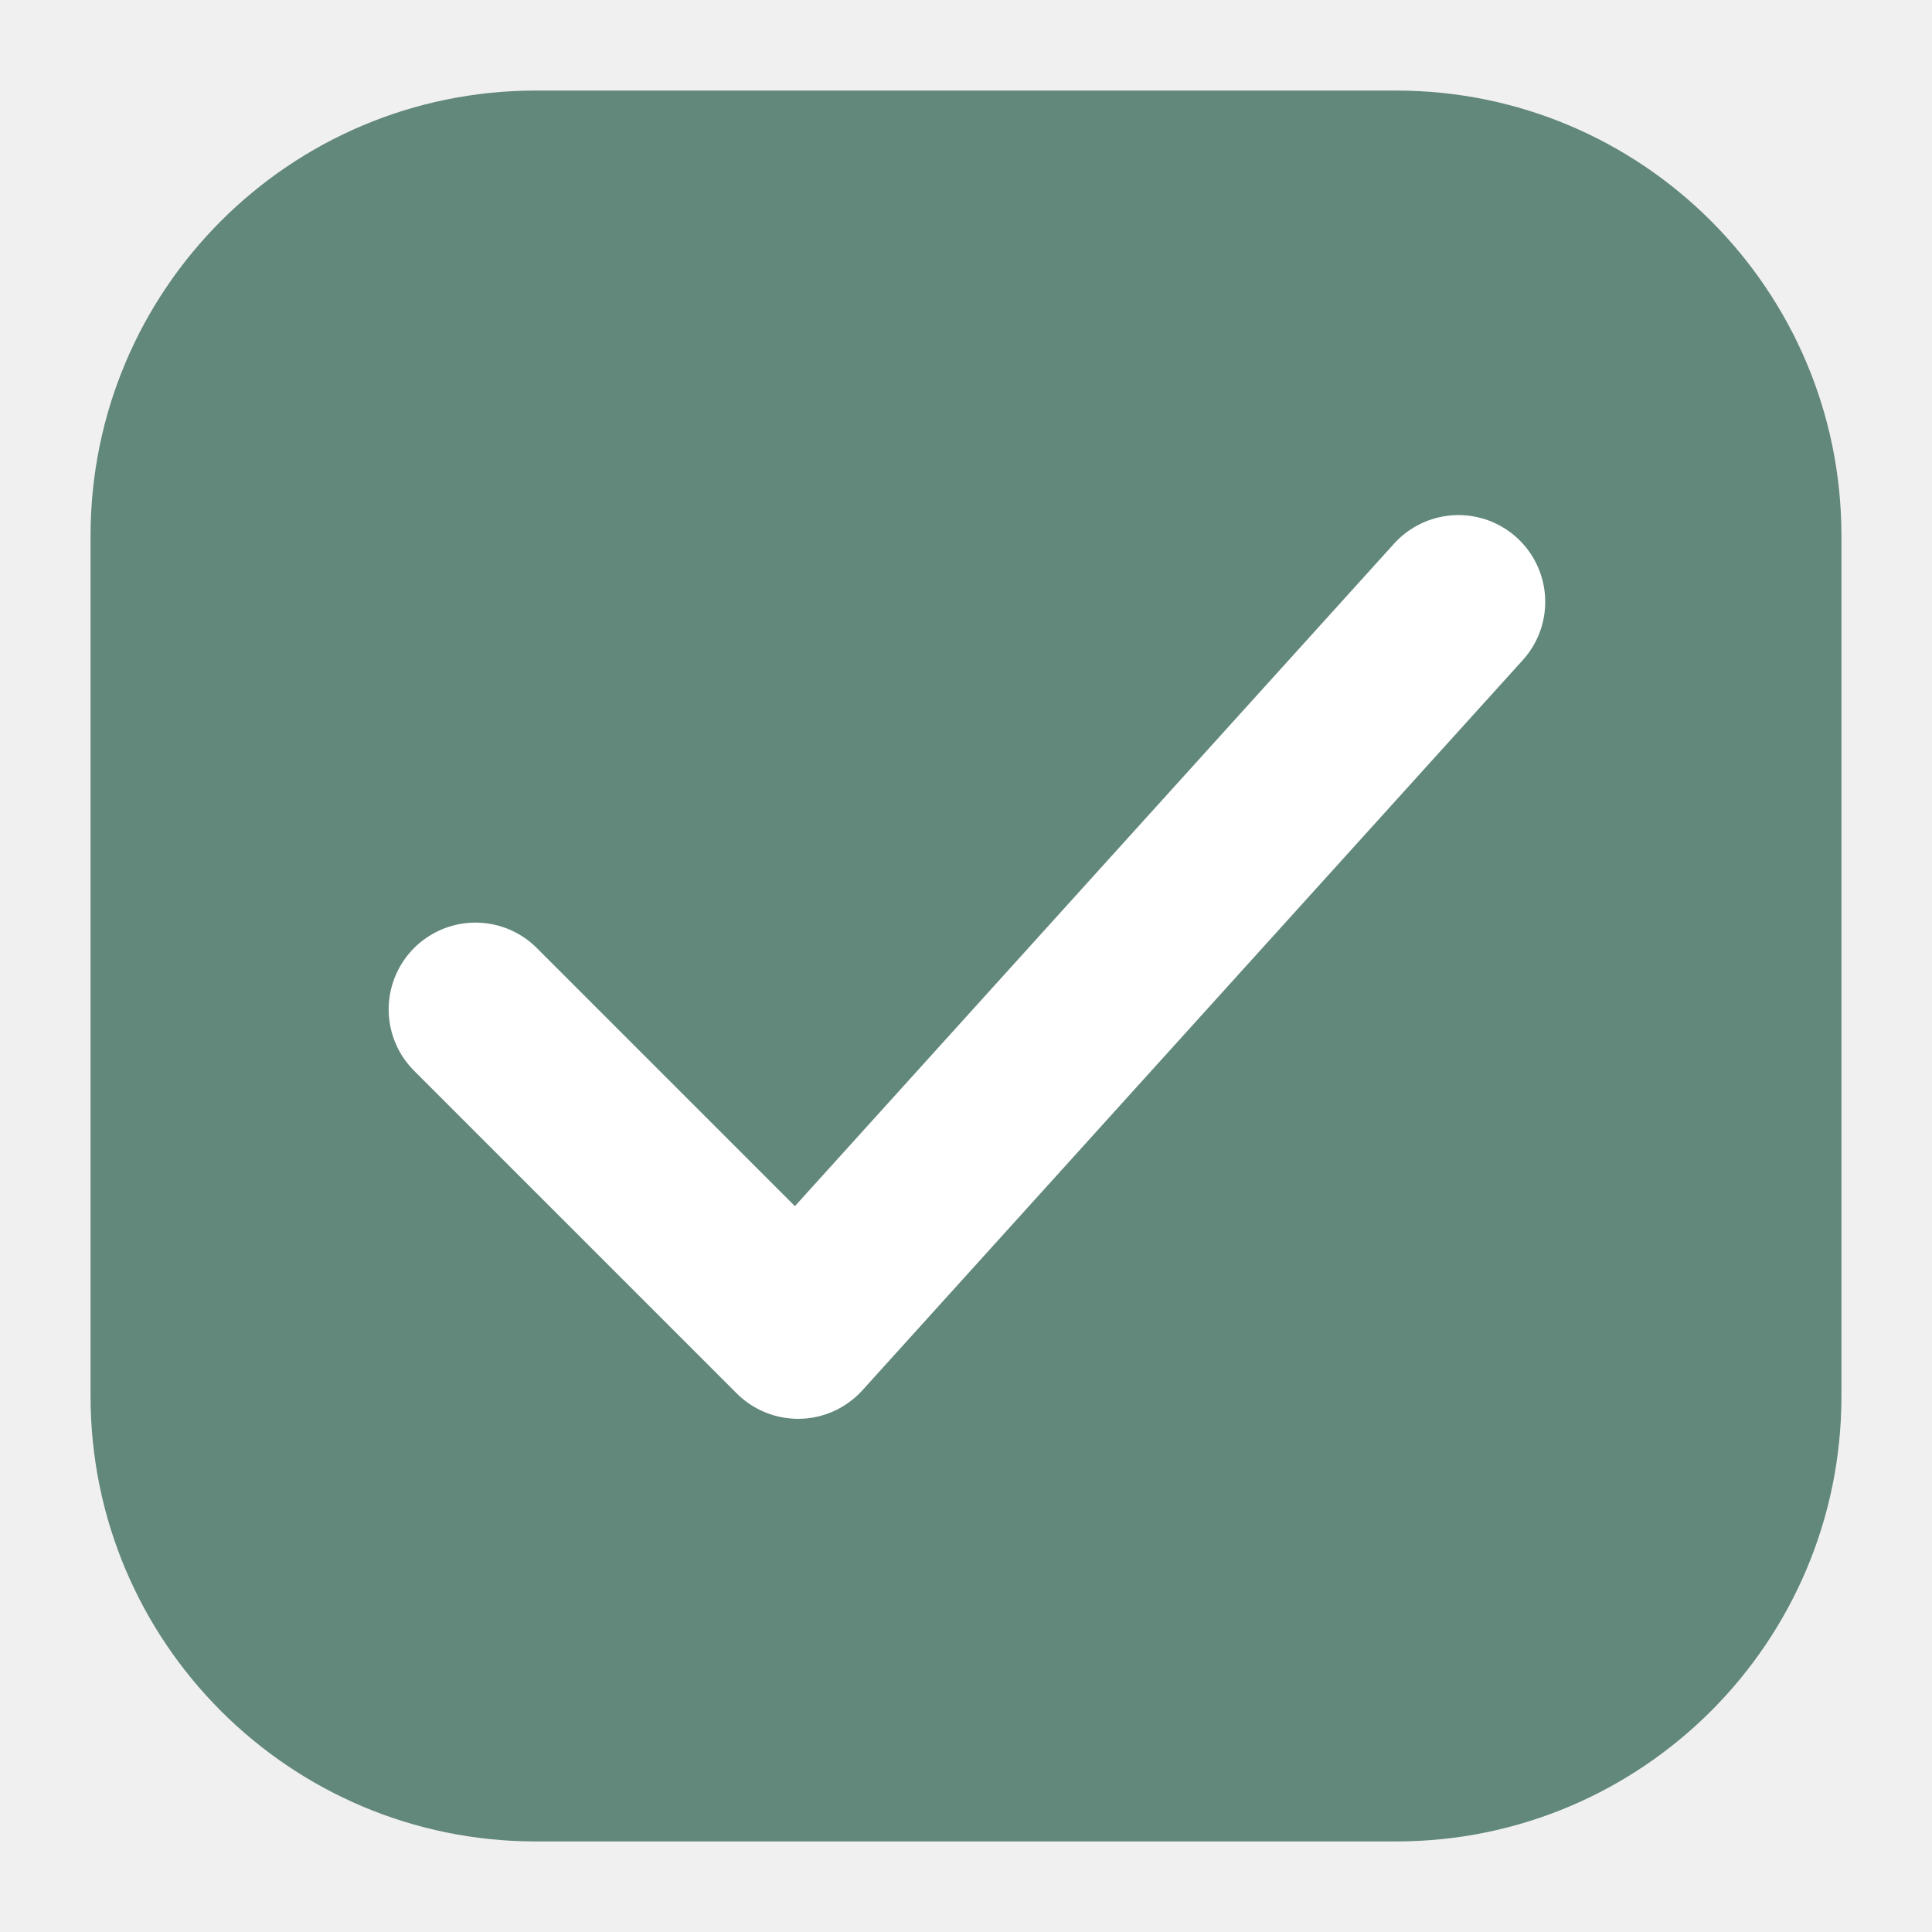
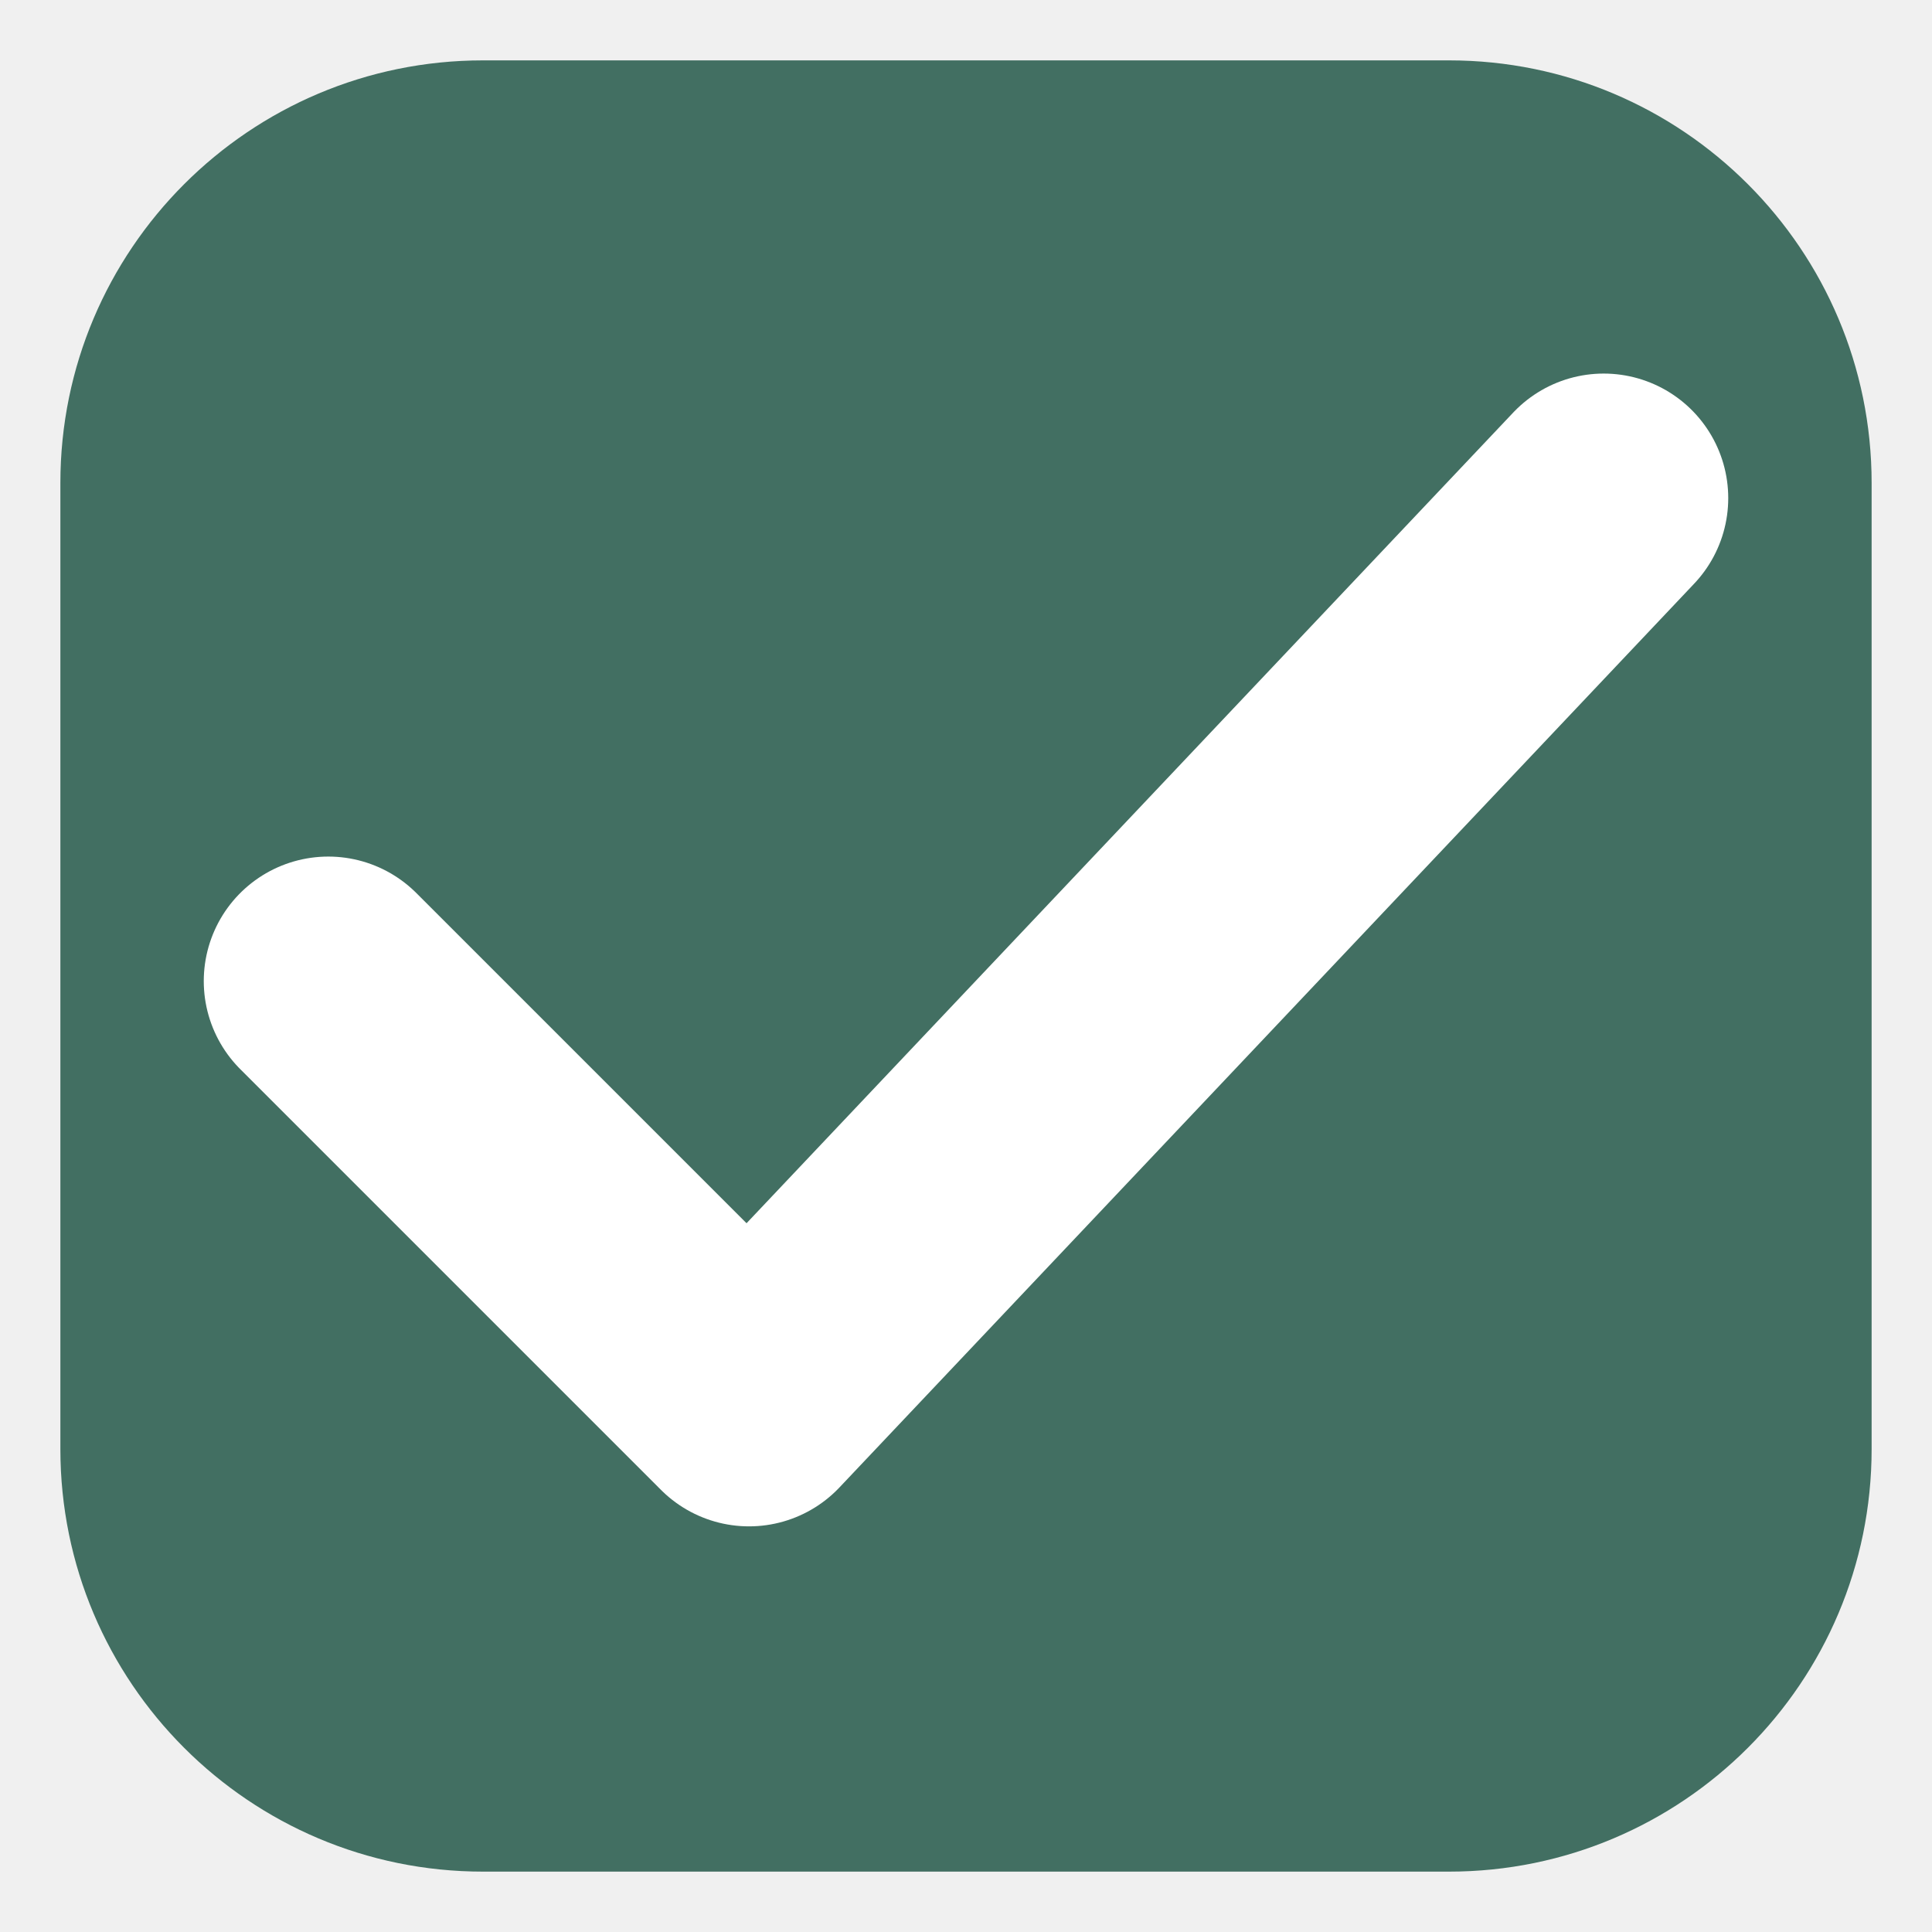
<svg xmlns="http://www.w3.org/2000/svg" width="1024" height="1024" viewBox="0 0 1024 1024">
-   <rect x="48" y="48" width="928" height="928" rx="236" fill="#62877b" />
-   <path d="m252 535 171 171 350-387" fill="none" stroke="#fff" stroke-linecap="round" stroke-linejoin="round" stroke-width="92" />
+   <rect x="32" y="32" width="960" height="960" rx="224" fill="#426f62" />
+   <path d="m174 520 223 223 453-479" fill="none" stroke="#fff" stroke-linecap="round" stroke-linejoin="round" stroke-width="132" />
</svg>
